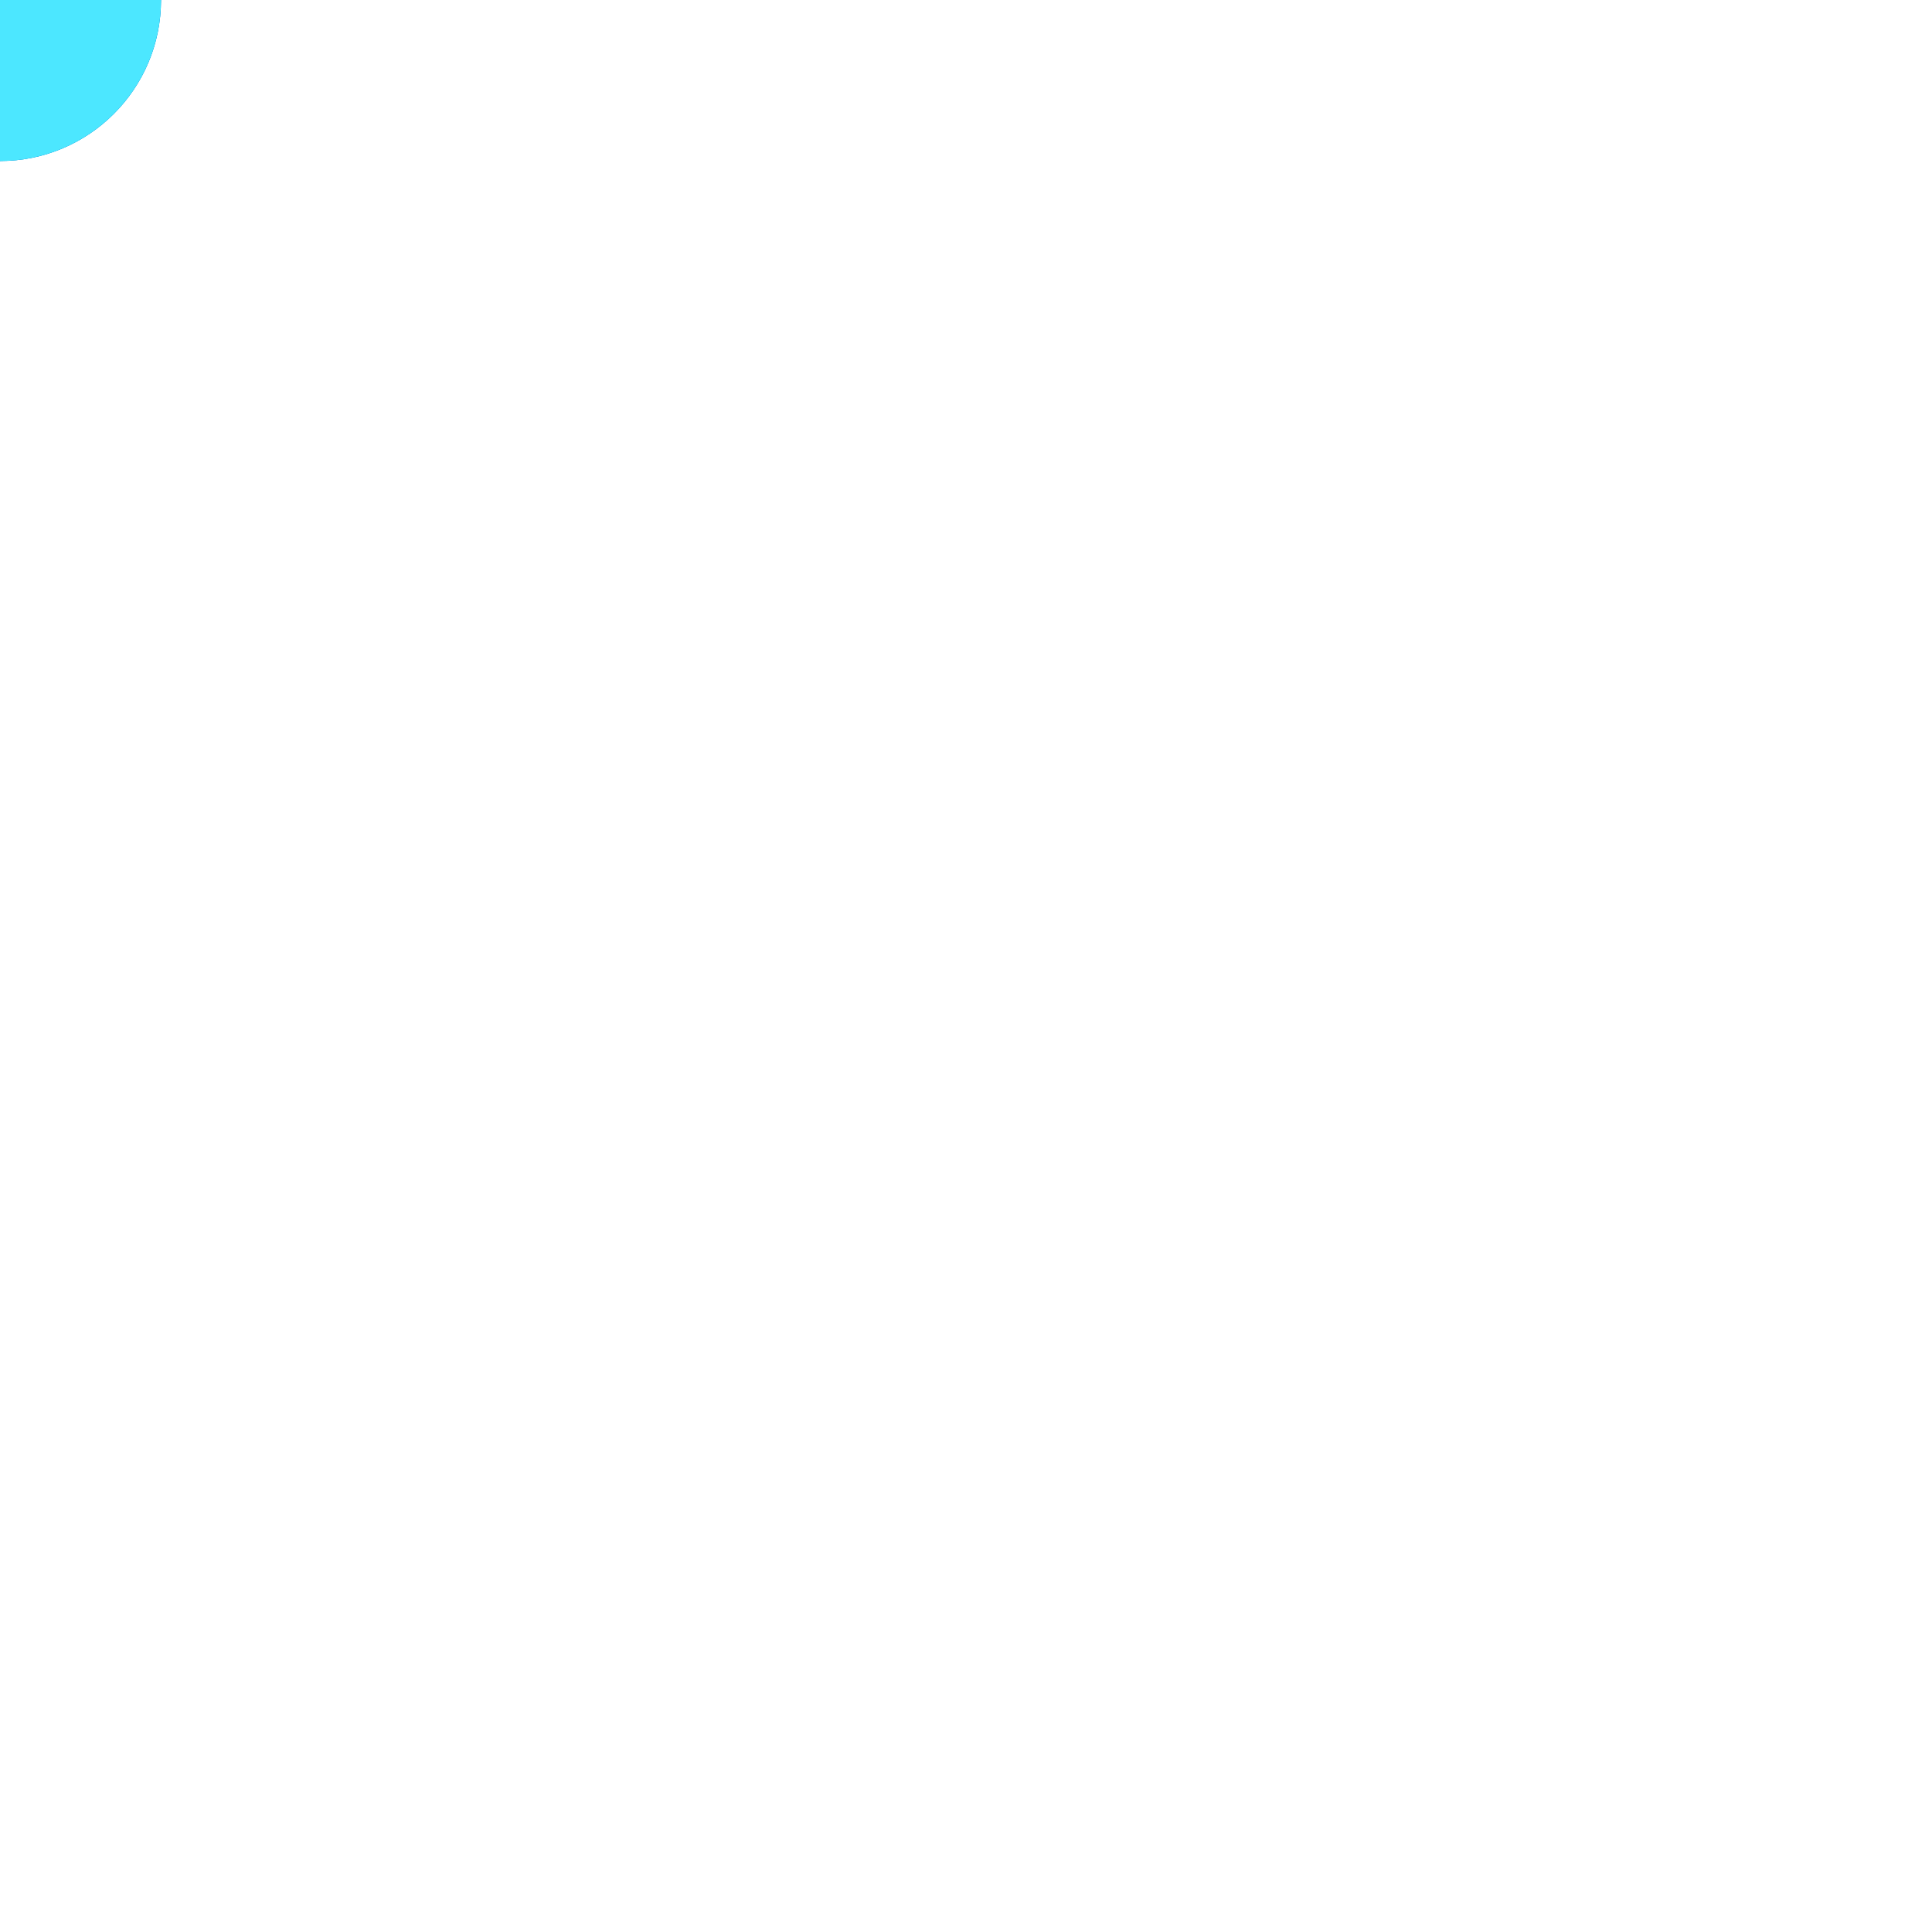
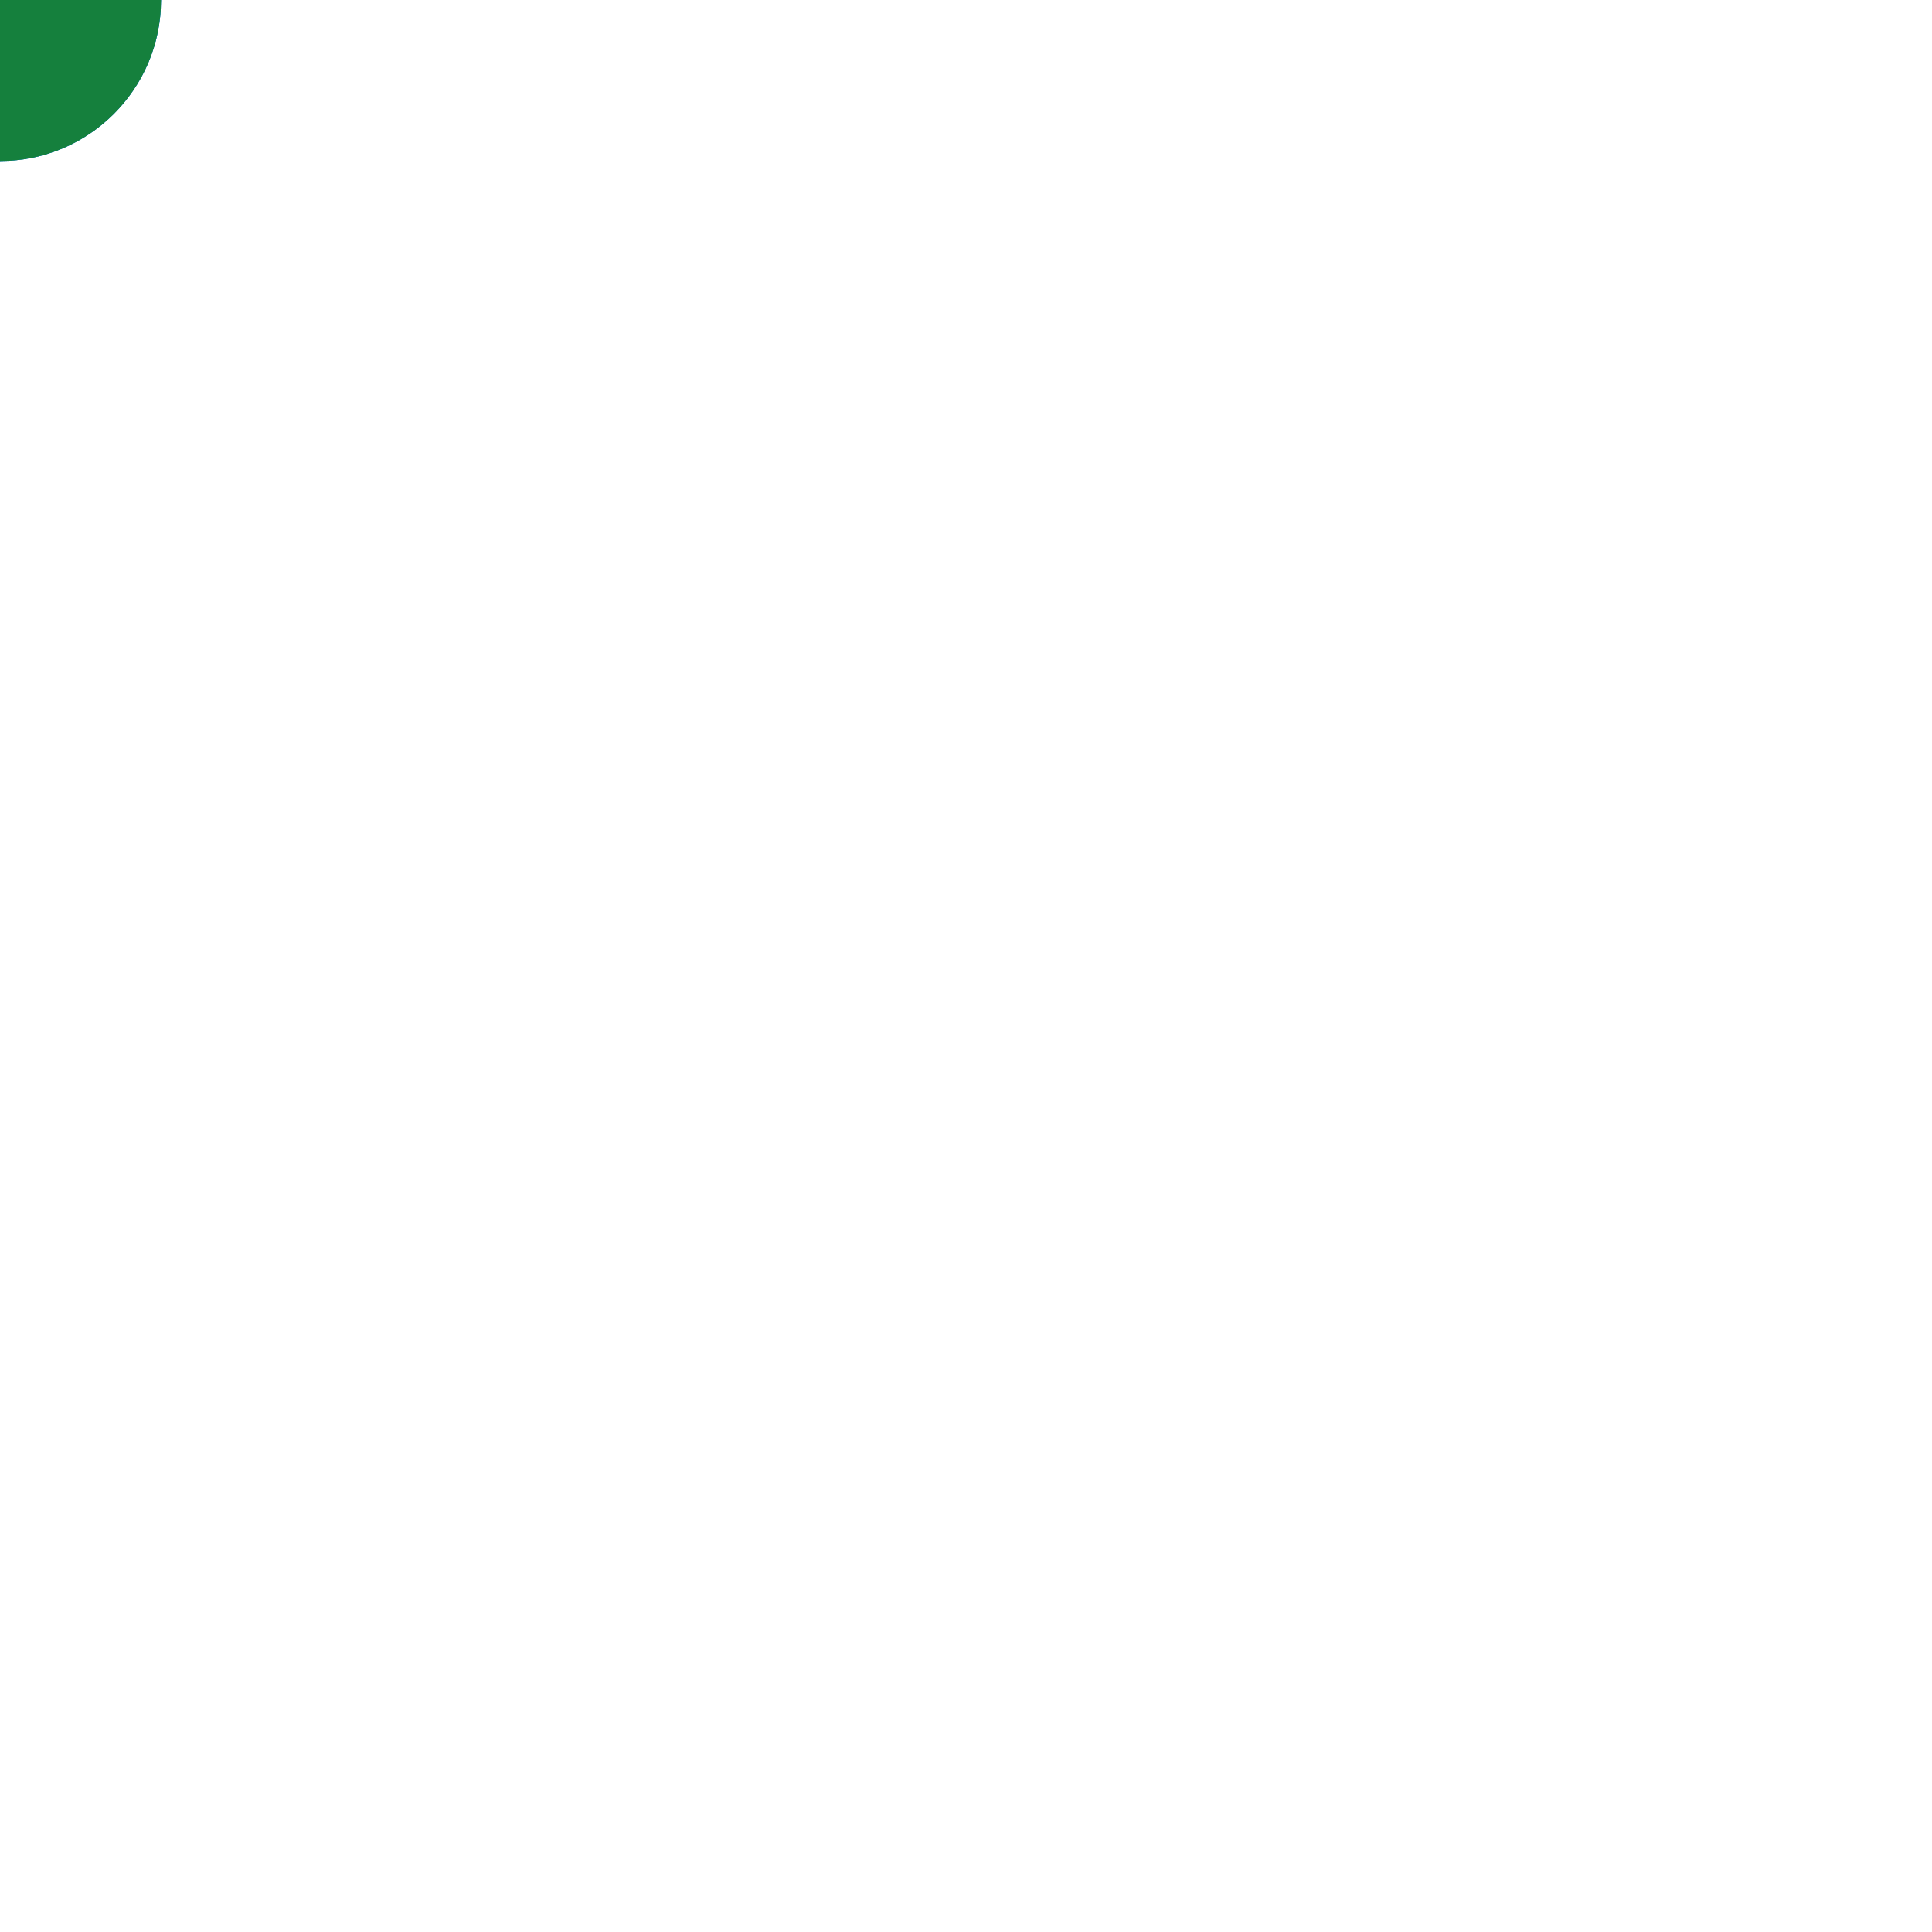
<svg xmlns="http://www.w3.org/2000/svg" viewBox="0 0 24 24">
  <style>#a{animation:a 1s linear infinite}#b{animation:b 1s linear infinite}#c{animation:c 1s linear infinite}@keyframes a{0%,65%,to{transform:translate(4px,12px)}35%{transform:translate(4px,8px)}}@keyframes b{0%,12%,77%,to{transform:translate(12px,12px)}47%{transform:translate(12px,8px)}}@keyframes c{0%,24%,89%,to{transform:translate(20px,12px)}59%{transform:translate(20px,8px)}}</style>
  <g id="a">
-     <circle r="2" fill="#4ce7ff" />
+     <circle r="2" fill="#2563eb" />
  </g>
  <g id="b">
-     <circle r="2" fill="#0067c2" />
+     <circle r="2" fill="#0891b2" />
  </g>
  <g id="c">
-     <circle r="2" fill="#4ce7ff" />
+     <circle r="2" fill="#15803d" />
  </g>
</svg>
